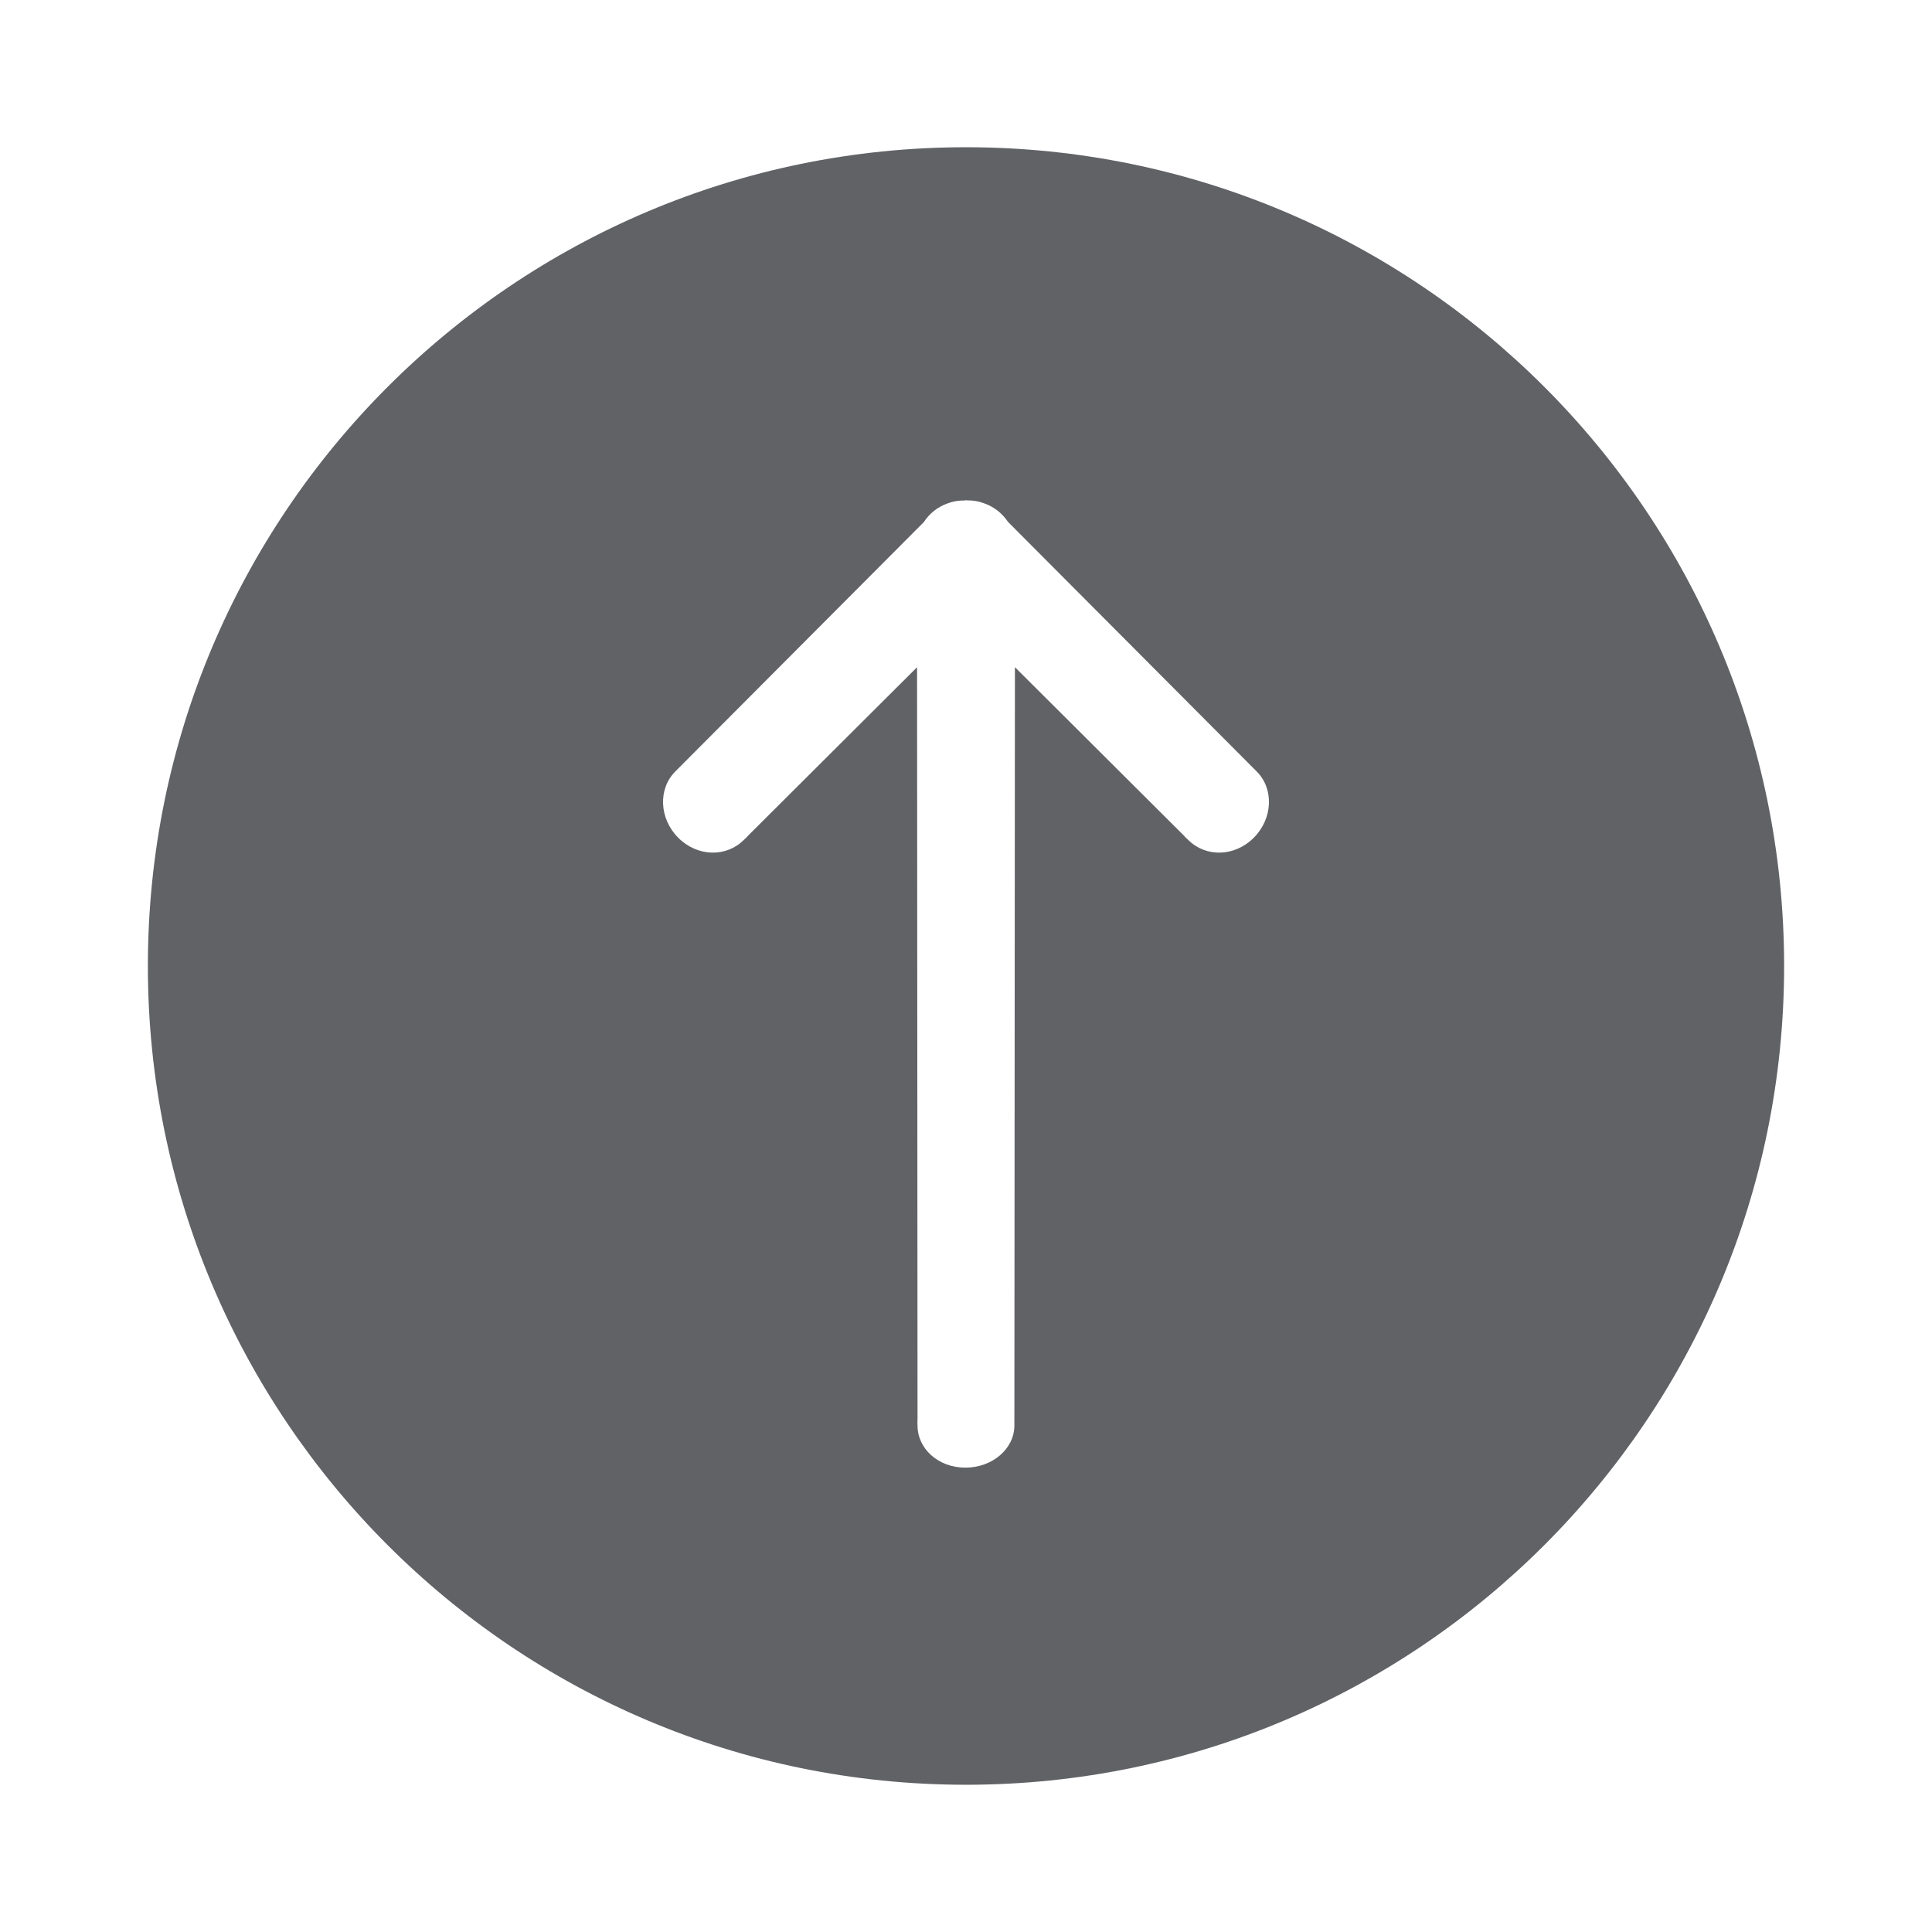
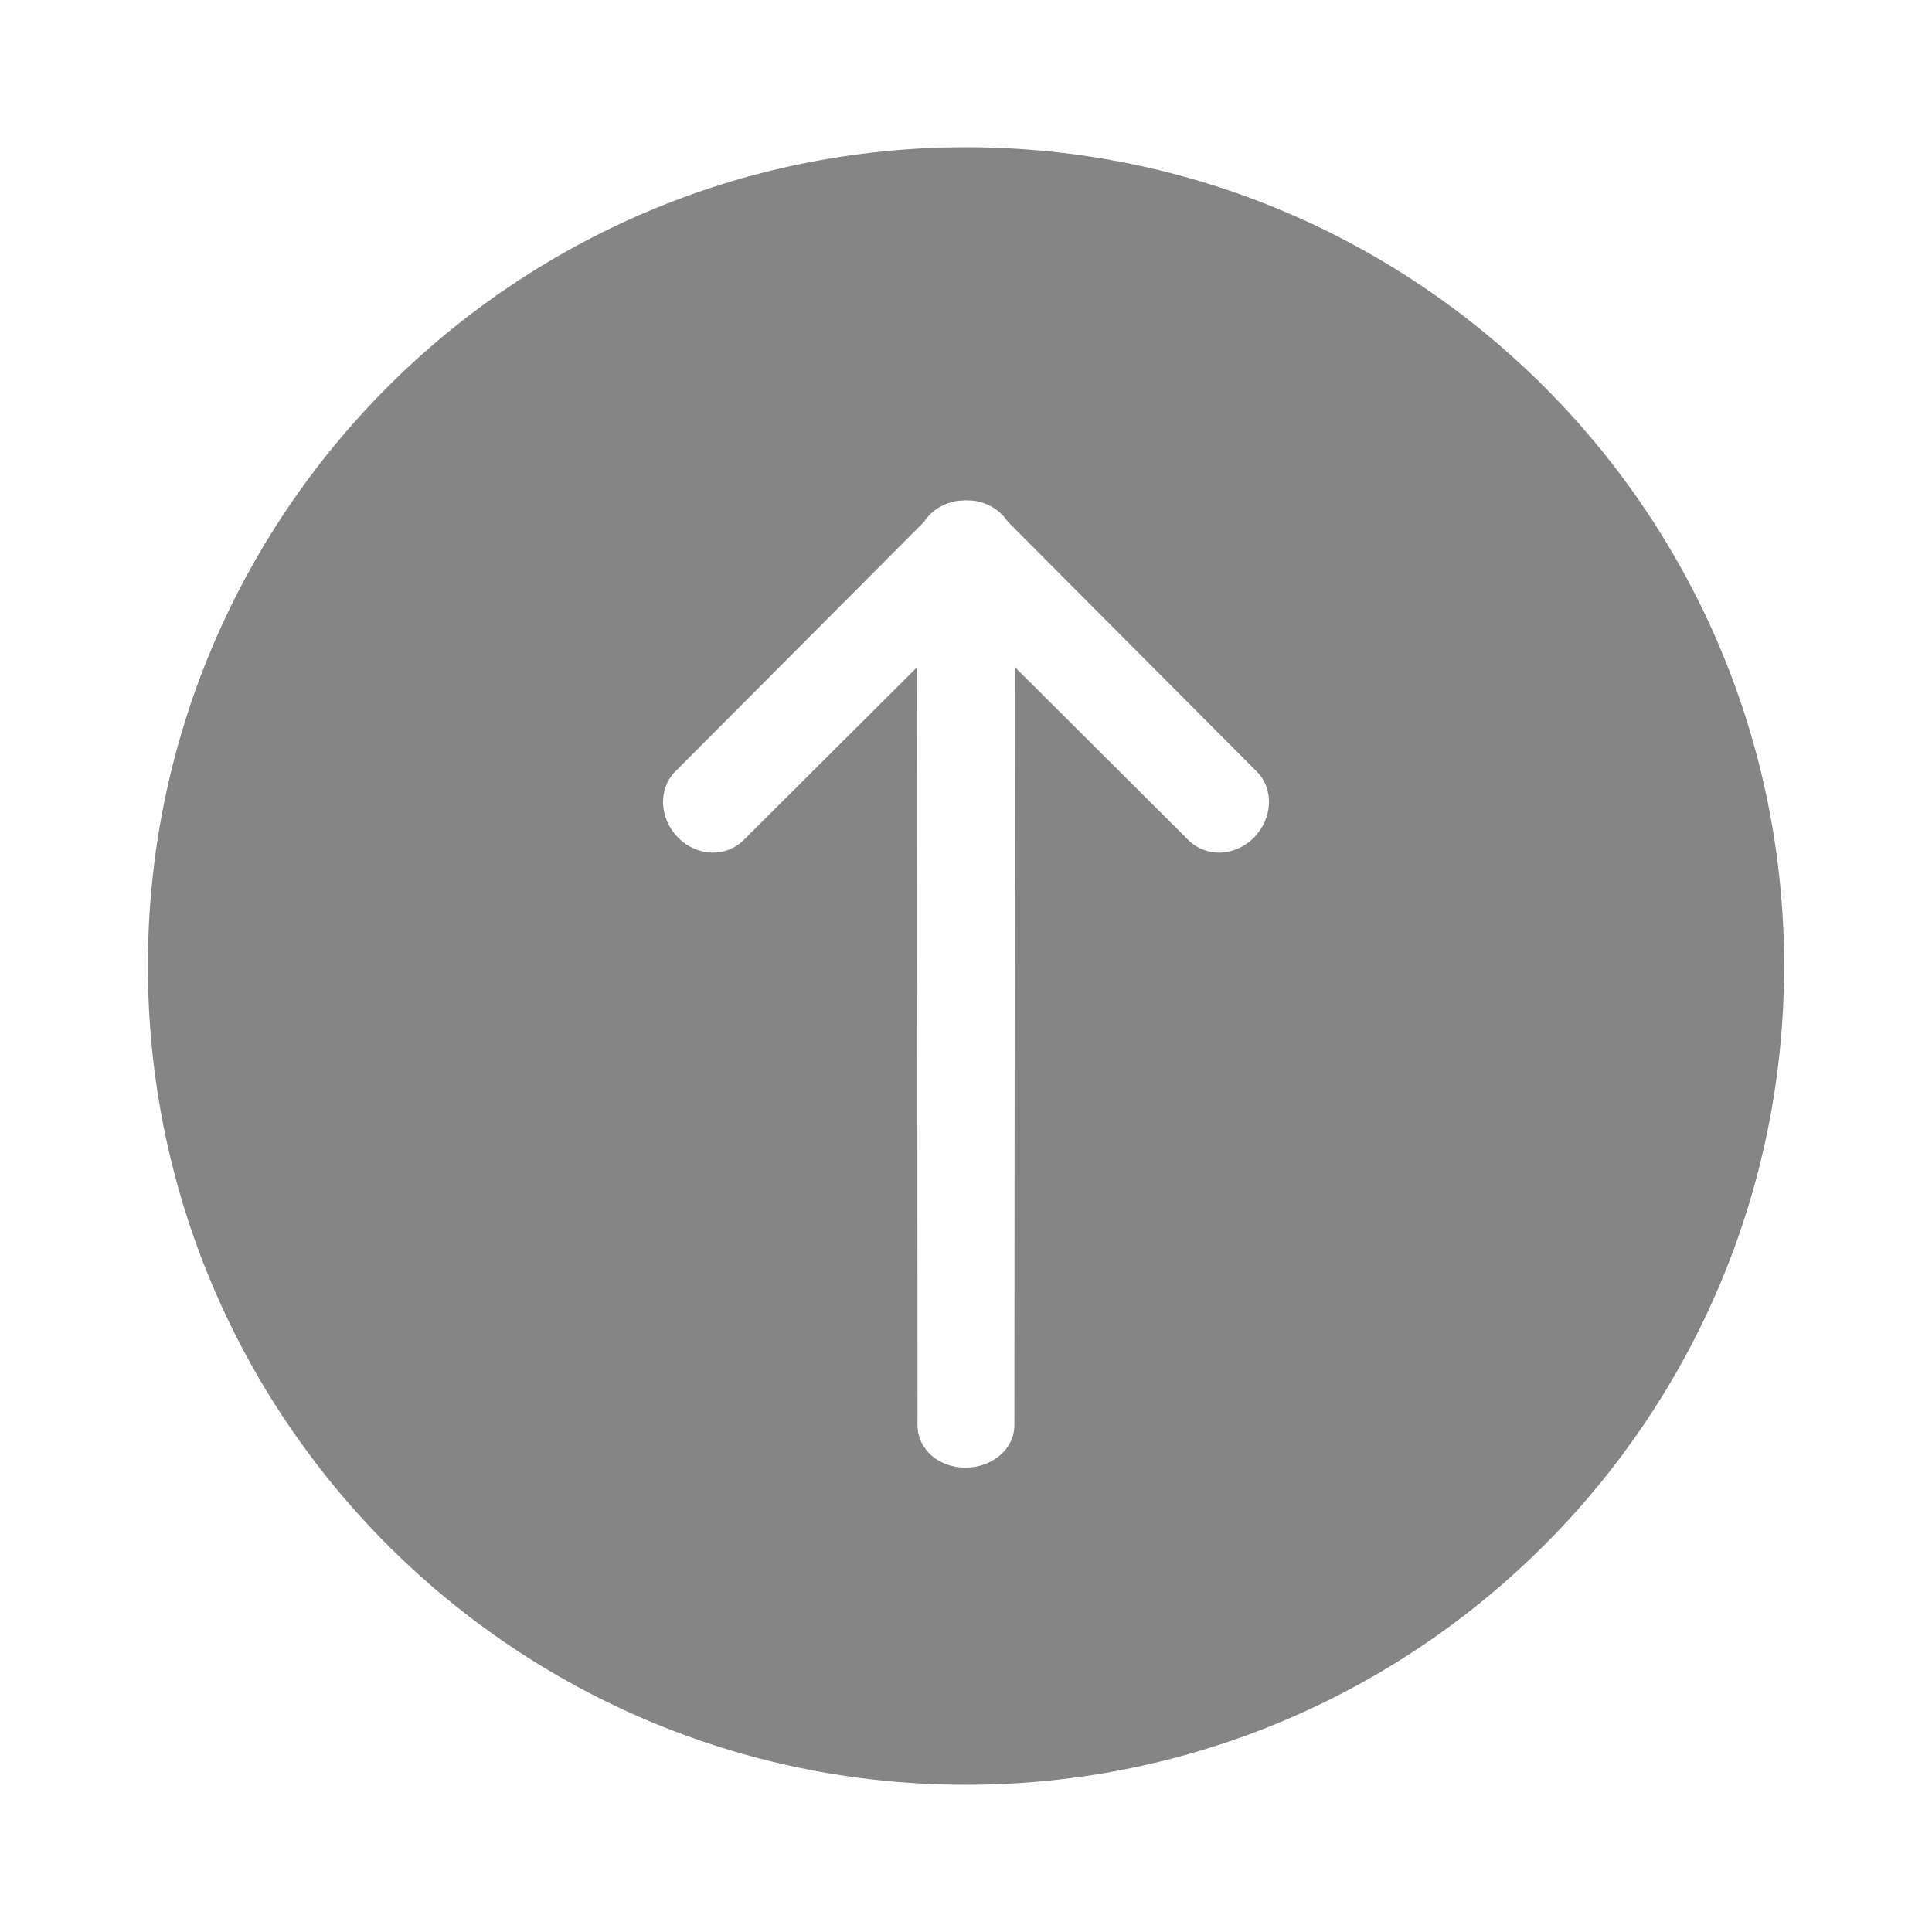
<svg xmlns="http://www.w3.org/2000/svg" t="1528880923674" class="icon" style="" viewBox="0 0 1024 1024" version="1.1" p-id="3581" width="200" height="200">
  <defs>
    <style type="text/css" />
  </defs>
-   <path d="M511.977 945.96c-239.475 0-433.597-194.3-433.597-433.965 0-239.678 194.122-433.956 433.597-433.956s433.642 194.278 433.642 433.956C945.619 751.659 751.453 945.96 511.977 945.96zM666.053 408.869l-131.822-132.292c-2.899-4.303-7.092-7.87-12.51-9.766-2.877-1.138-5.953-1.65-9.12-1.582-0.222 0-0.401-0.113-0.623-0.113-0.29 0-0.535 0.133-0.847 0.157-3.033-0.044-6.021 0.424-8.83 1.516-5.507 1.919-9.788 5.529-12.664 9.946L357.946 408.869c-9.275 9.298-8.562 25.062 1.561 35.184 10.169 10.146 25.464 10.413 34.739 1.114 0.737-0.736 1.472-1.248 2.073-2.073l89.747-89.456 0.246 399.136c-0.156 0.936 0 1.784 0 2.764 0 12.352 10.992 22.343 25.352 22.343 14.314 0 25.977-9.991 25.977-22.343l0.29-401.924 89.772 89.479c0.6 0.826 1.335 1.337 2.05 2.073 9.298 9.298 24.595 9.031 34.74-1.114C674.615 433.931 675.352 418.167 666.053 408.869z" p-id="3582" fill="#606266" />
+   <path d="M511.977 945.96c-239.475 0-433.597-194.3-433.597-433.965 0-239.678 194.122-433.956 433.597-433.956s433.642 194.278 433.642 433.956C945.619 751.659 751.453 945.96 511.977 945.96zM666.053 408.869l-131.822-132.292c-2.899-4.303-7.092-7.87-12.51-9.766-2.877-1.138-5.953-1.65-9.12-1.582-0.222 0-0.401-0.113-0.623-0.113-0.29 0-0.535 0.133-0.847 0.157-3.033-0.044-6.021 0.424-8.83 1.516-5.507 1.919-9.788 5.529-12.664 9.946L357.946 408.869c-9.275 9.298-8.562 25.062 1.561 35.184 10.169 10.146 25.464 10.413 34.739 1.114 0.737-0.736 1.472-1.248 2.073-2.073l89.747-89.456 0.246 399.136c-0.156 0.936 0 1.784 0 2.764 0 12.352 10.992 22.343 25.352 22.343 14.314 0 25.977-9.991 25.977-22.343l0.29-401.924 89.772 89.479c0.6 0.826 1.335 1.337 2.05 2.073 9.298 9.298 24.595 9.031 34.74-1.114C674.615 433.931 675.352 418.167 666.053 408.869z" p-id="3582" fill="#858585" />
</svg>
